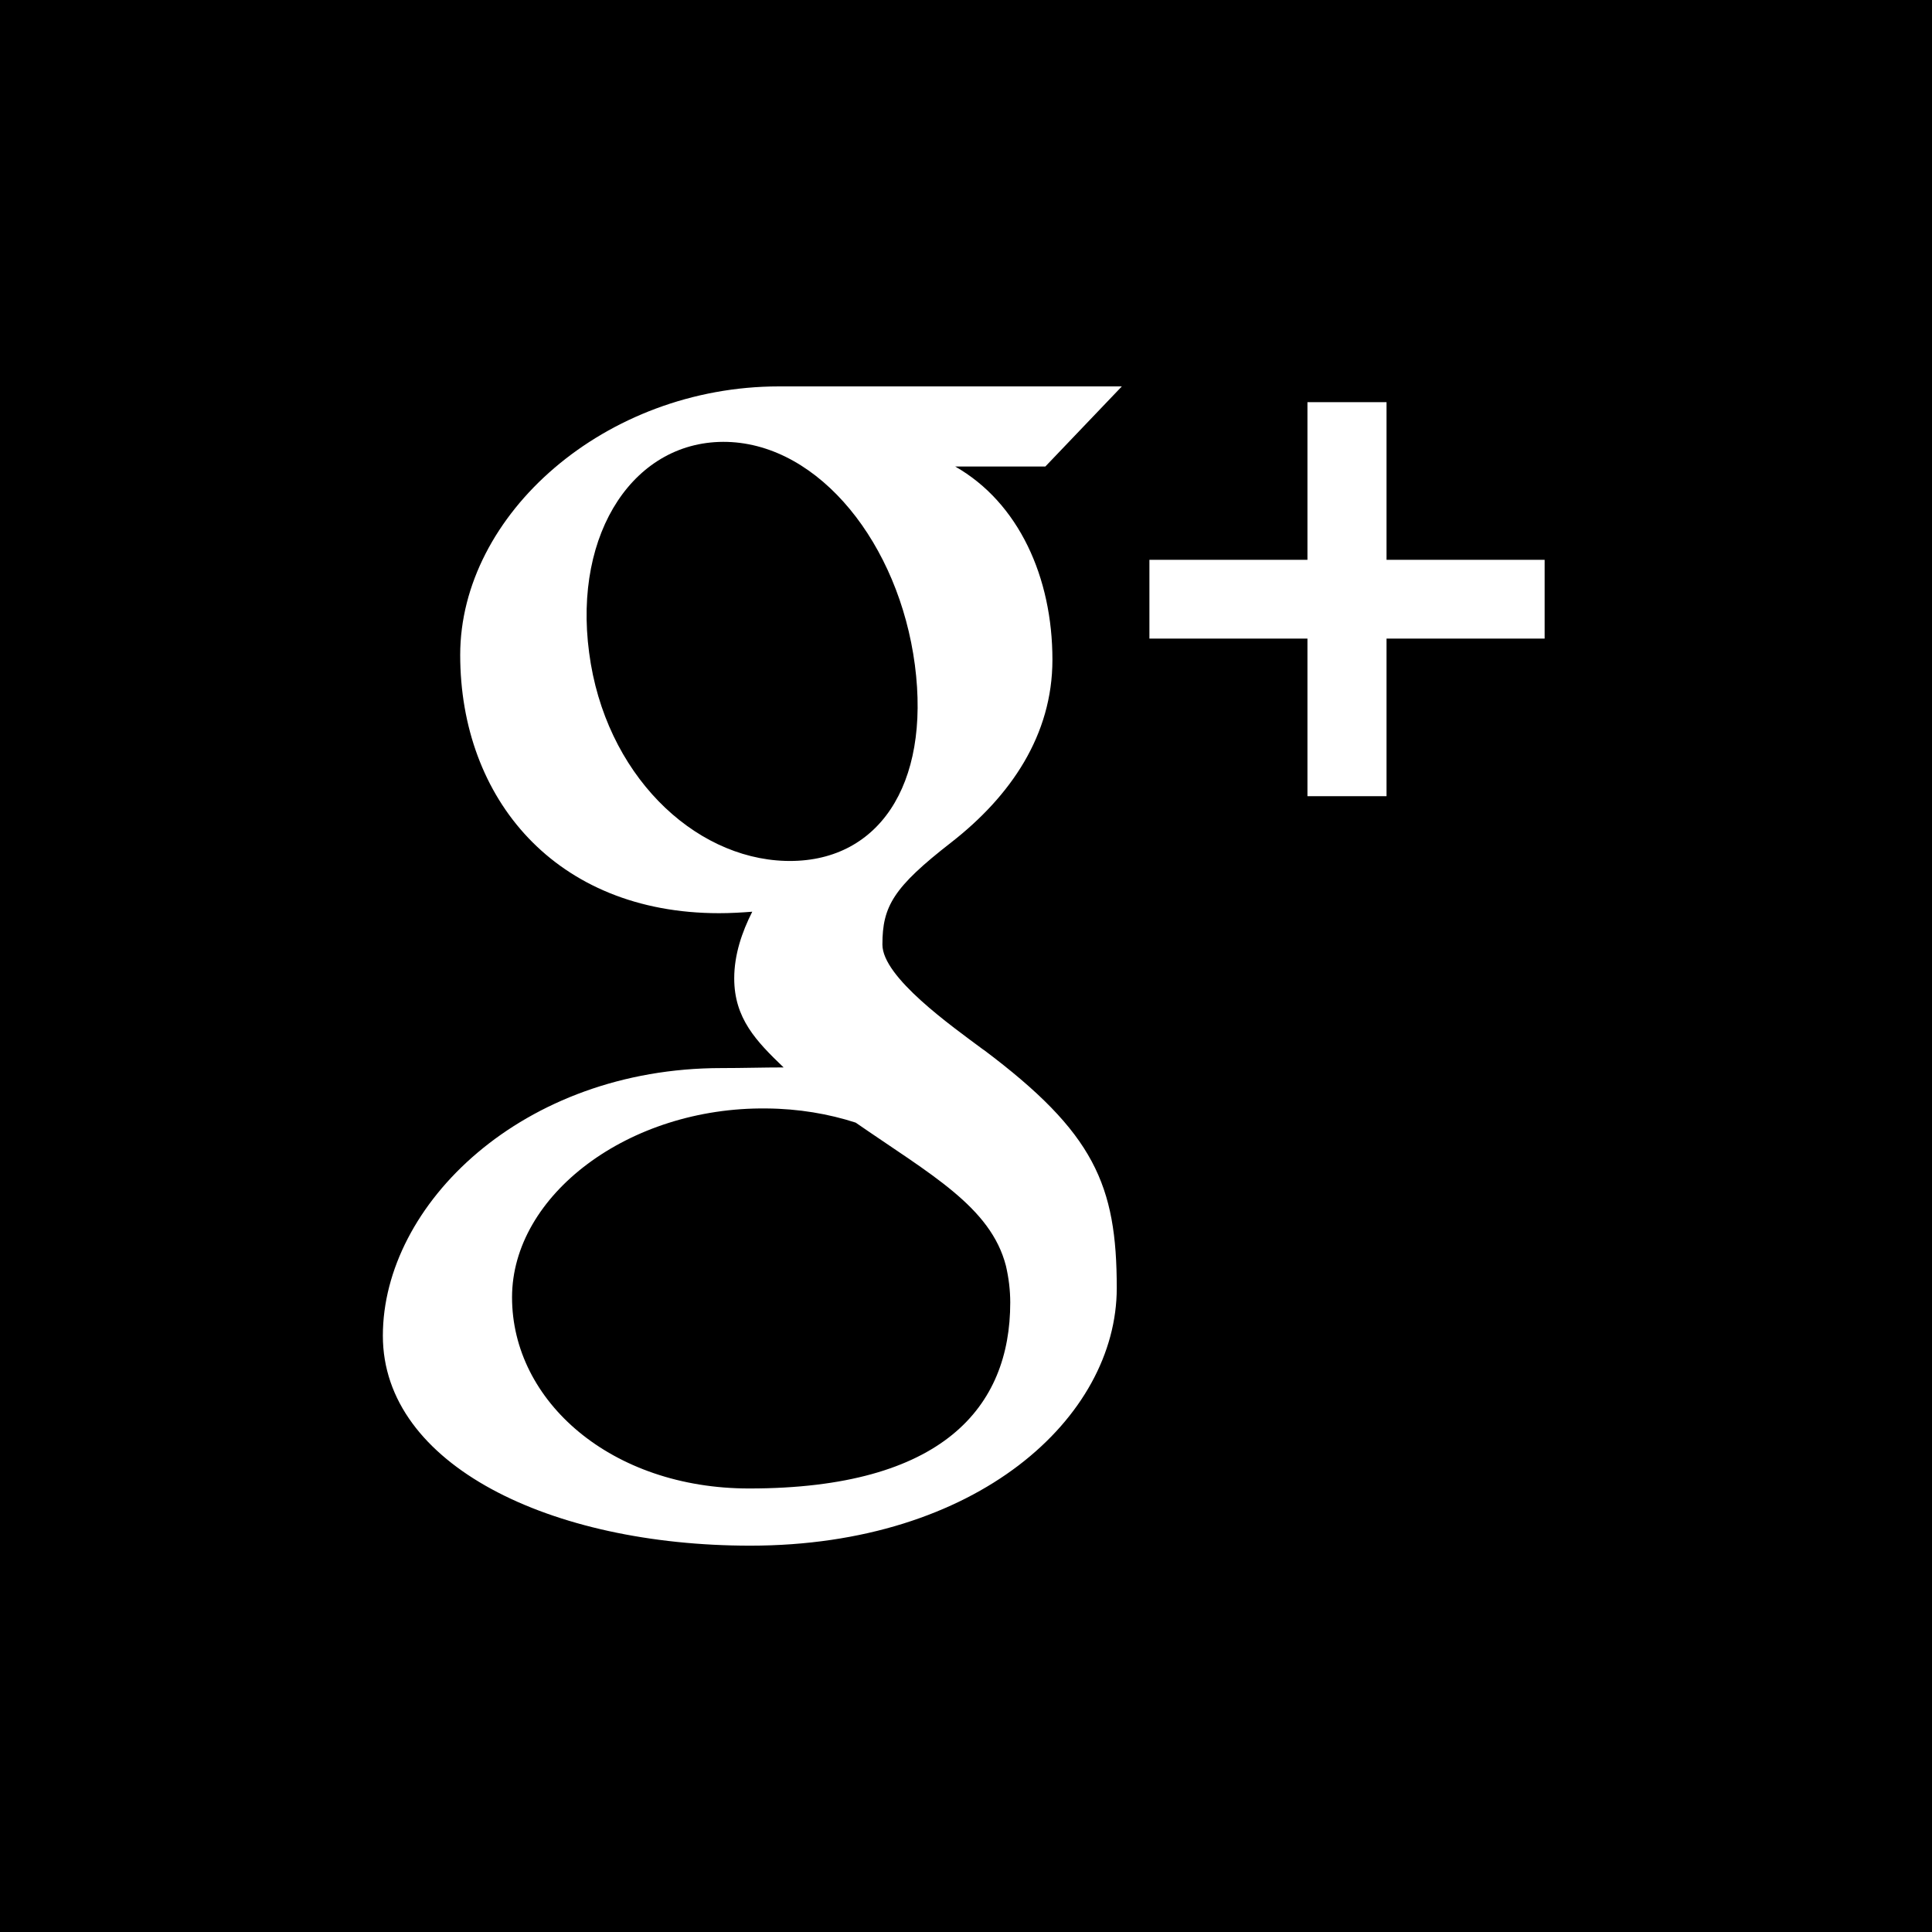
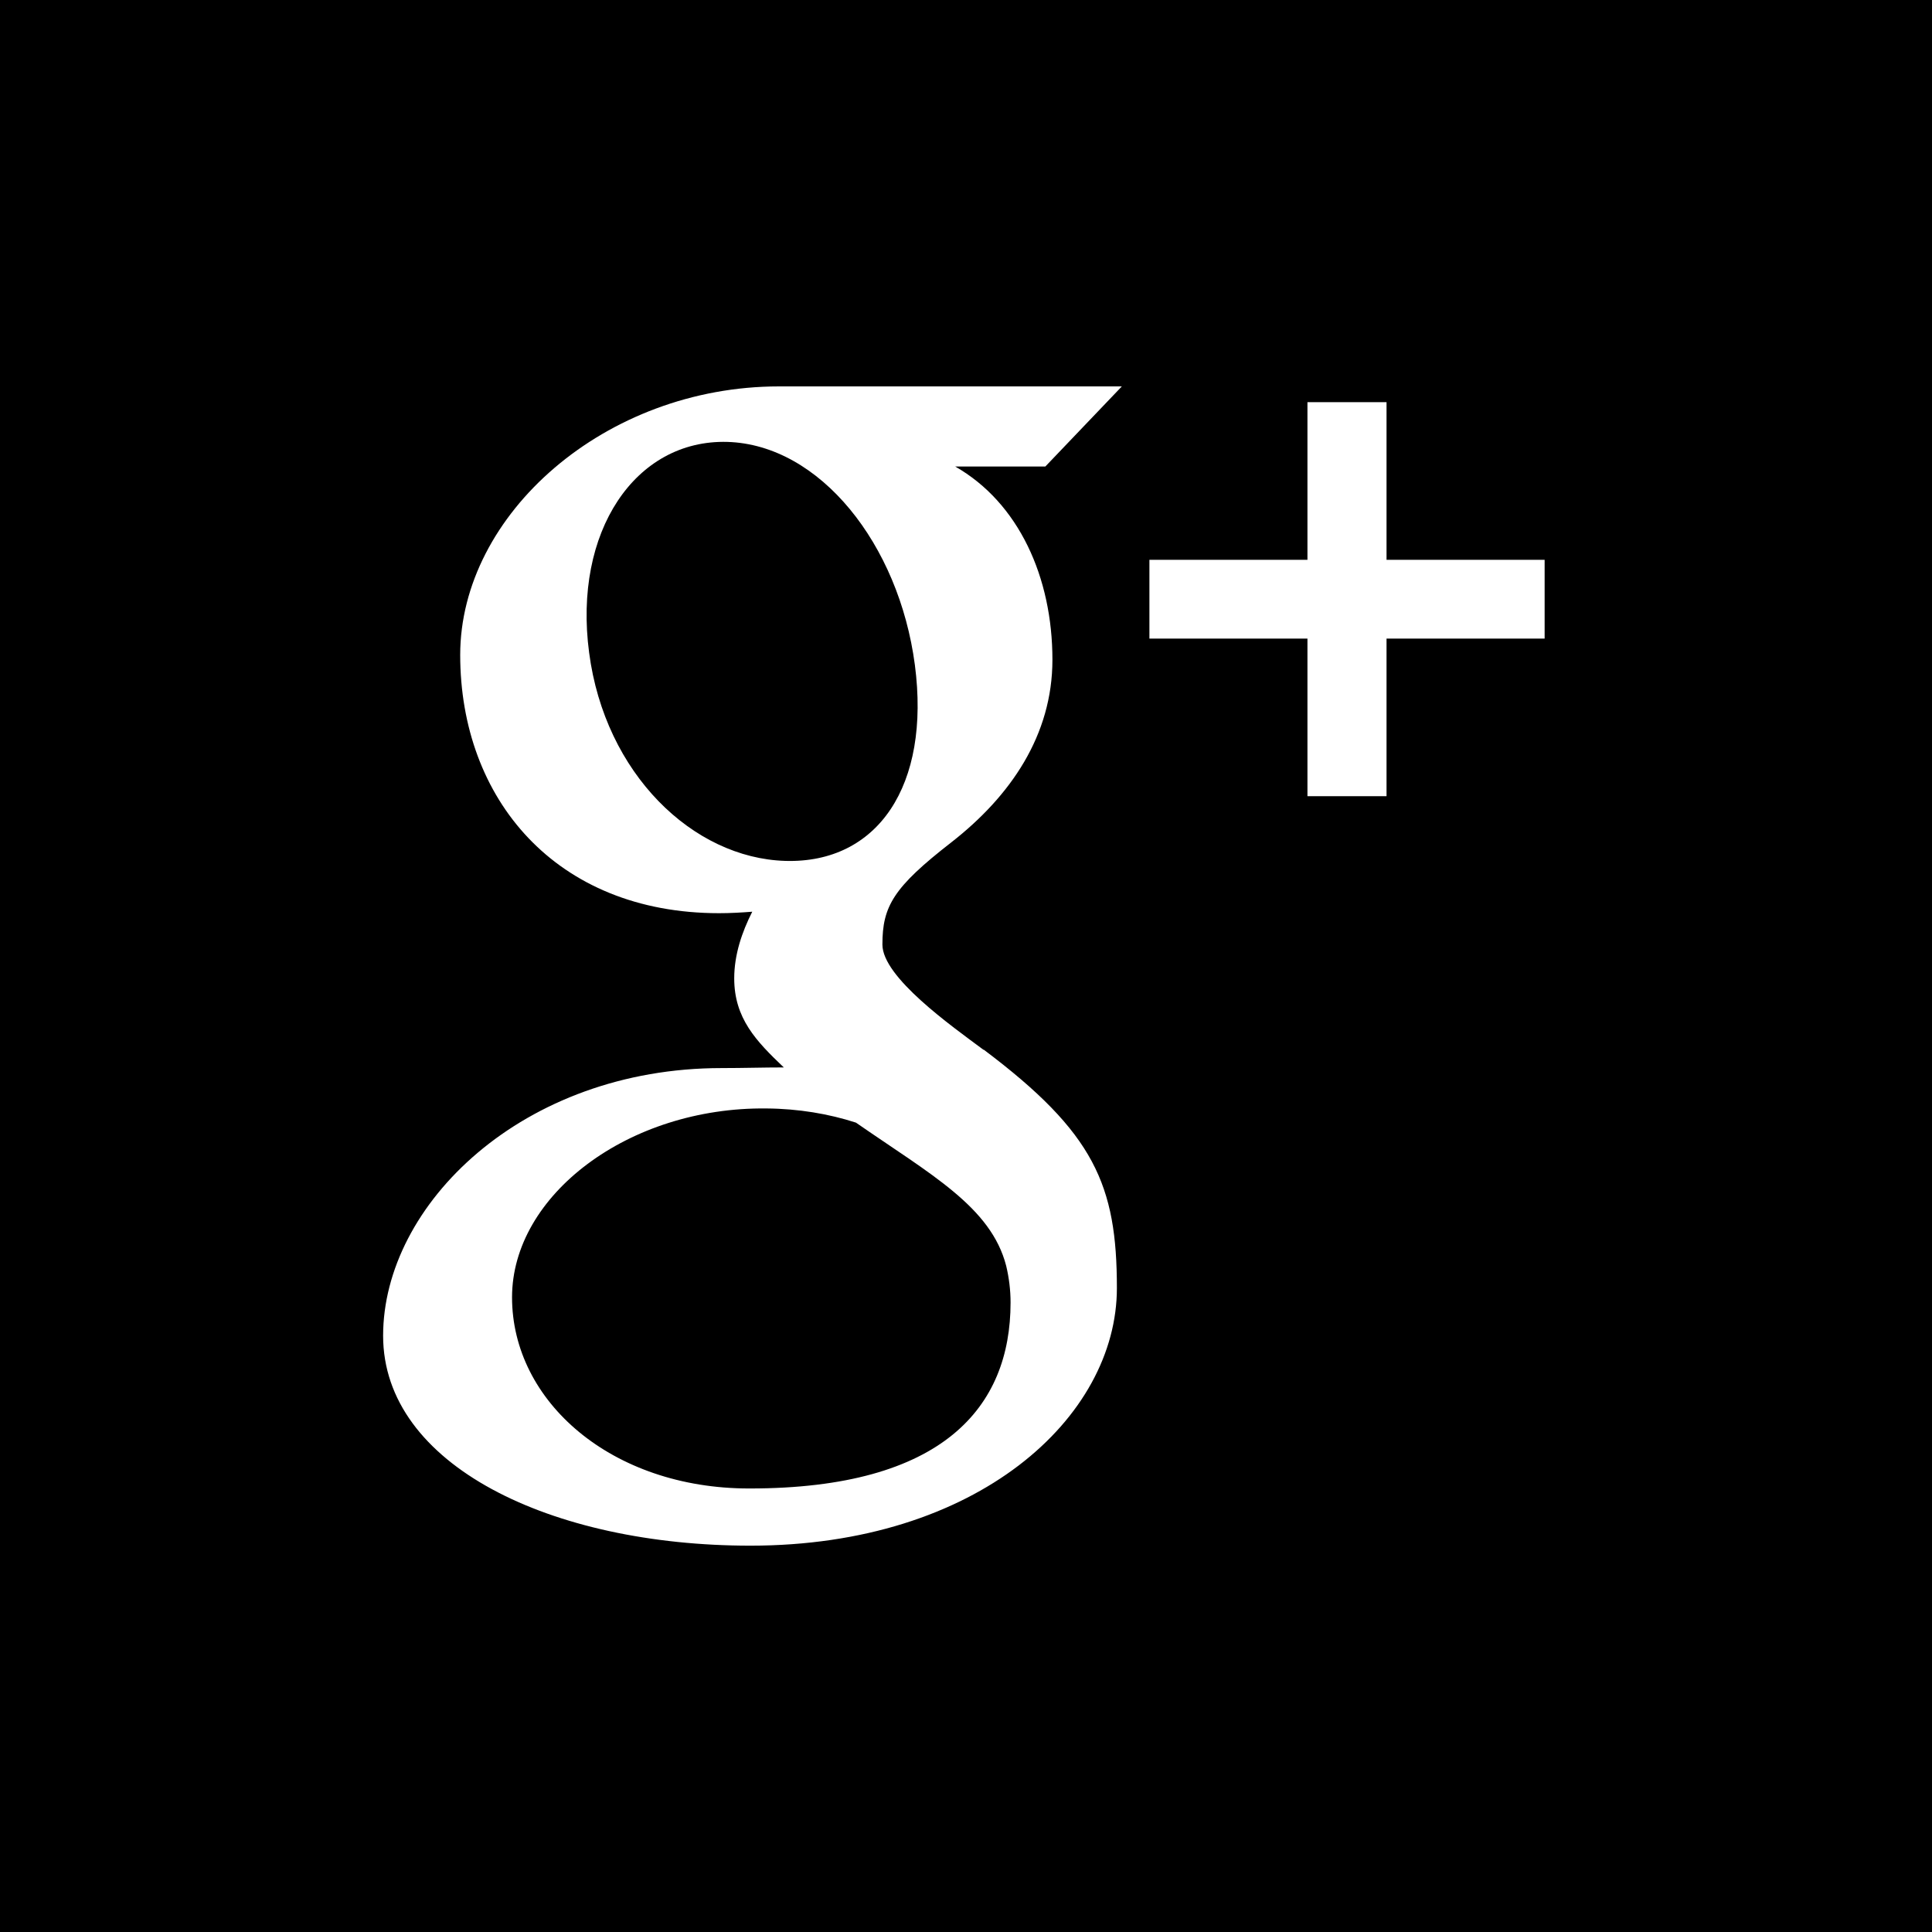
<svg xmlns="http://www.w3.org/2000/svg" viewBox="0 0 30 30" style="background-color:#ffffff00" width="30" height="30">
  <path d="M-.074 0H30v30H-.074z" />
-   <path d="M23.985 8.693H21.53V6.245h-1.228v2.448h-2.454v1.223h2.454v2.447h1.228V9.916h2.455V8.693zM15.27 16.3c-.494-.368-1.568-1.125-1.568-1.633 0-.594.17-.888 1.07-1.587.92-.718 1.57-1.663 1.57-2.836 0-1.278-.522-2.437-1.51-3h1.4L17.42 6h-5.322c-2.7 0-4.952 1.985-4.952 4.17 0 2.23 1.48 4.01 4.02 4.01.176 0 .348-.01.515-.023-.16.316-.28.667-.28 1.035 0 .62.34.974.767 1.383-.32 0-.628.01-.966.01-3.092 0-5.257 2.12-5.257 4.156 0 2.01 2.61 3.26 5.704 3.26 3.524 0 5.692-1.99 5.692-4 0-1.603-.35-2.412-2.067-3.7zm-3.076-2.932c-1.436-.043-2.8-1.355-3.046-3.233-.25-1.877.715-3.314 2.148-3.273 1.434.044 2.662 1.585 2.91 3.462.246 1.878-.58 3.086-2.012 3.044zm-.563 9.745c-2.133 0-3.68-1.348-3.68-2.968 0-1.588 1.81-2.957 3.95-2.933.5.004.966.084 1.386.22 1.162.805 2.097 1.307 2.333 2.224.043.185.067.376.067.57 0 1.622-1.047 2.887-4.052 2.887z" fill="#fff" />
+   <path d="M23.985 8.693H21.53V6.245h-1.228v2.448h-2.454v1.223h2.454v2.447h1.228V9.916h2.455V8.693zM15.27 16.3c-.494-.368-1.568-1.125-1.568-1.633 0-.594.17-.888 1.07-1.587.92-.718 1.57-1.663 1.57-2.836 0-1.278-.522-2.437-1.51-3h1.4L17.42 6h-5.322c-2.7 0-4.952 1.985-4.952 4.17 0 2.23 1.48 4.01 4.02 4.01.176 0 .348-.01.515-.023-.16.316-.28.667-.28 1.035 0 .62.34.974.77 1.383-.32 0-.63.01-.965.01-3.092 0-5.257 2.12-5.257 4.156 0 2.01 2.61 3.26 5.704 3.26 3.524 0 5.69-1.99 5.69-4 0-1.6-.35-2.41-2.065-3.7zm-3.076-2.932c-1.436-.043-2.8-1.355-3.046-3.233-.25-1.877.715-3.314 2.148-3.273 1.434.044 2.662 1.585 2.91 3.462.246 1.878-.58 3.086-2.012 3.044zm-.563 9.745c-2.13 0-3.68-1.348-3.68-2.968 0-1.588 1.81-2.957 3.95-2.933.5.004.97.084 1.39.22 1.16.805 2.097 1.307 2.333 2.224.044.185.068.376.068.57 0 1.622-1.046 2.887-4.05 2.887z" fill="#fff" />
</svg>
